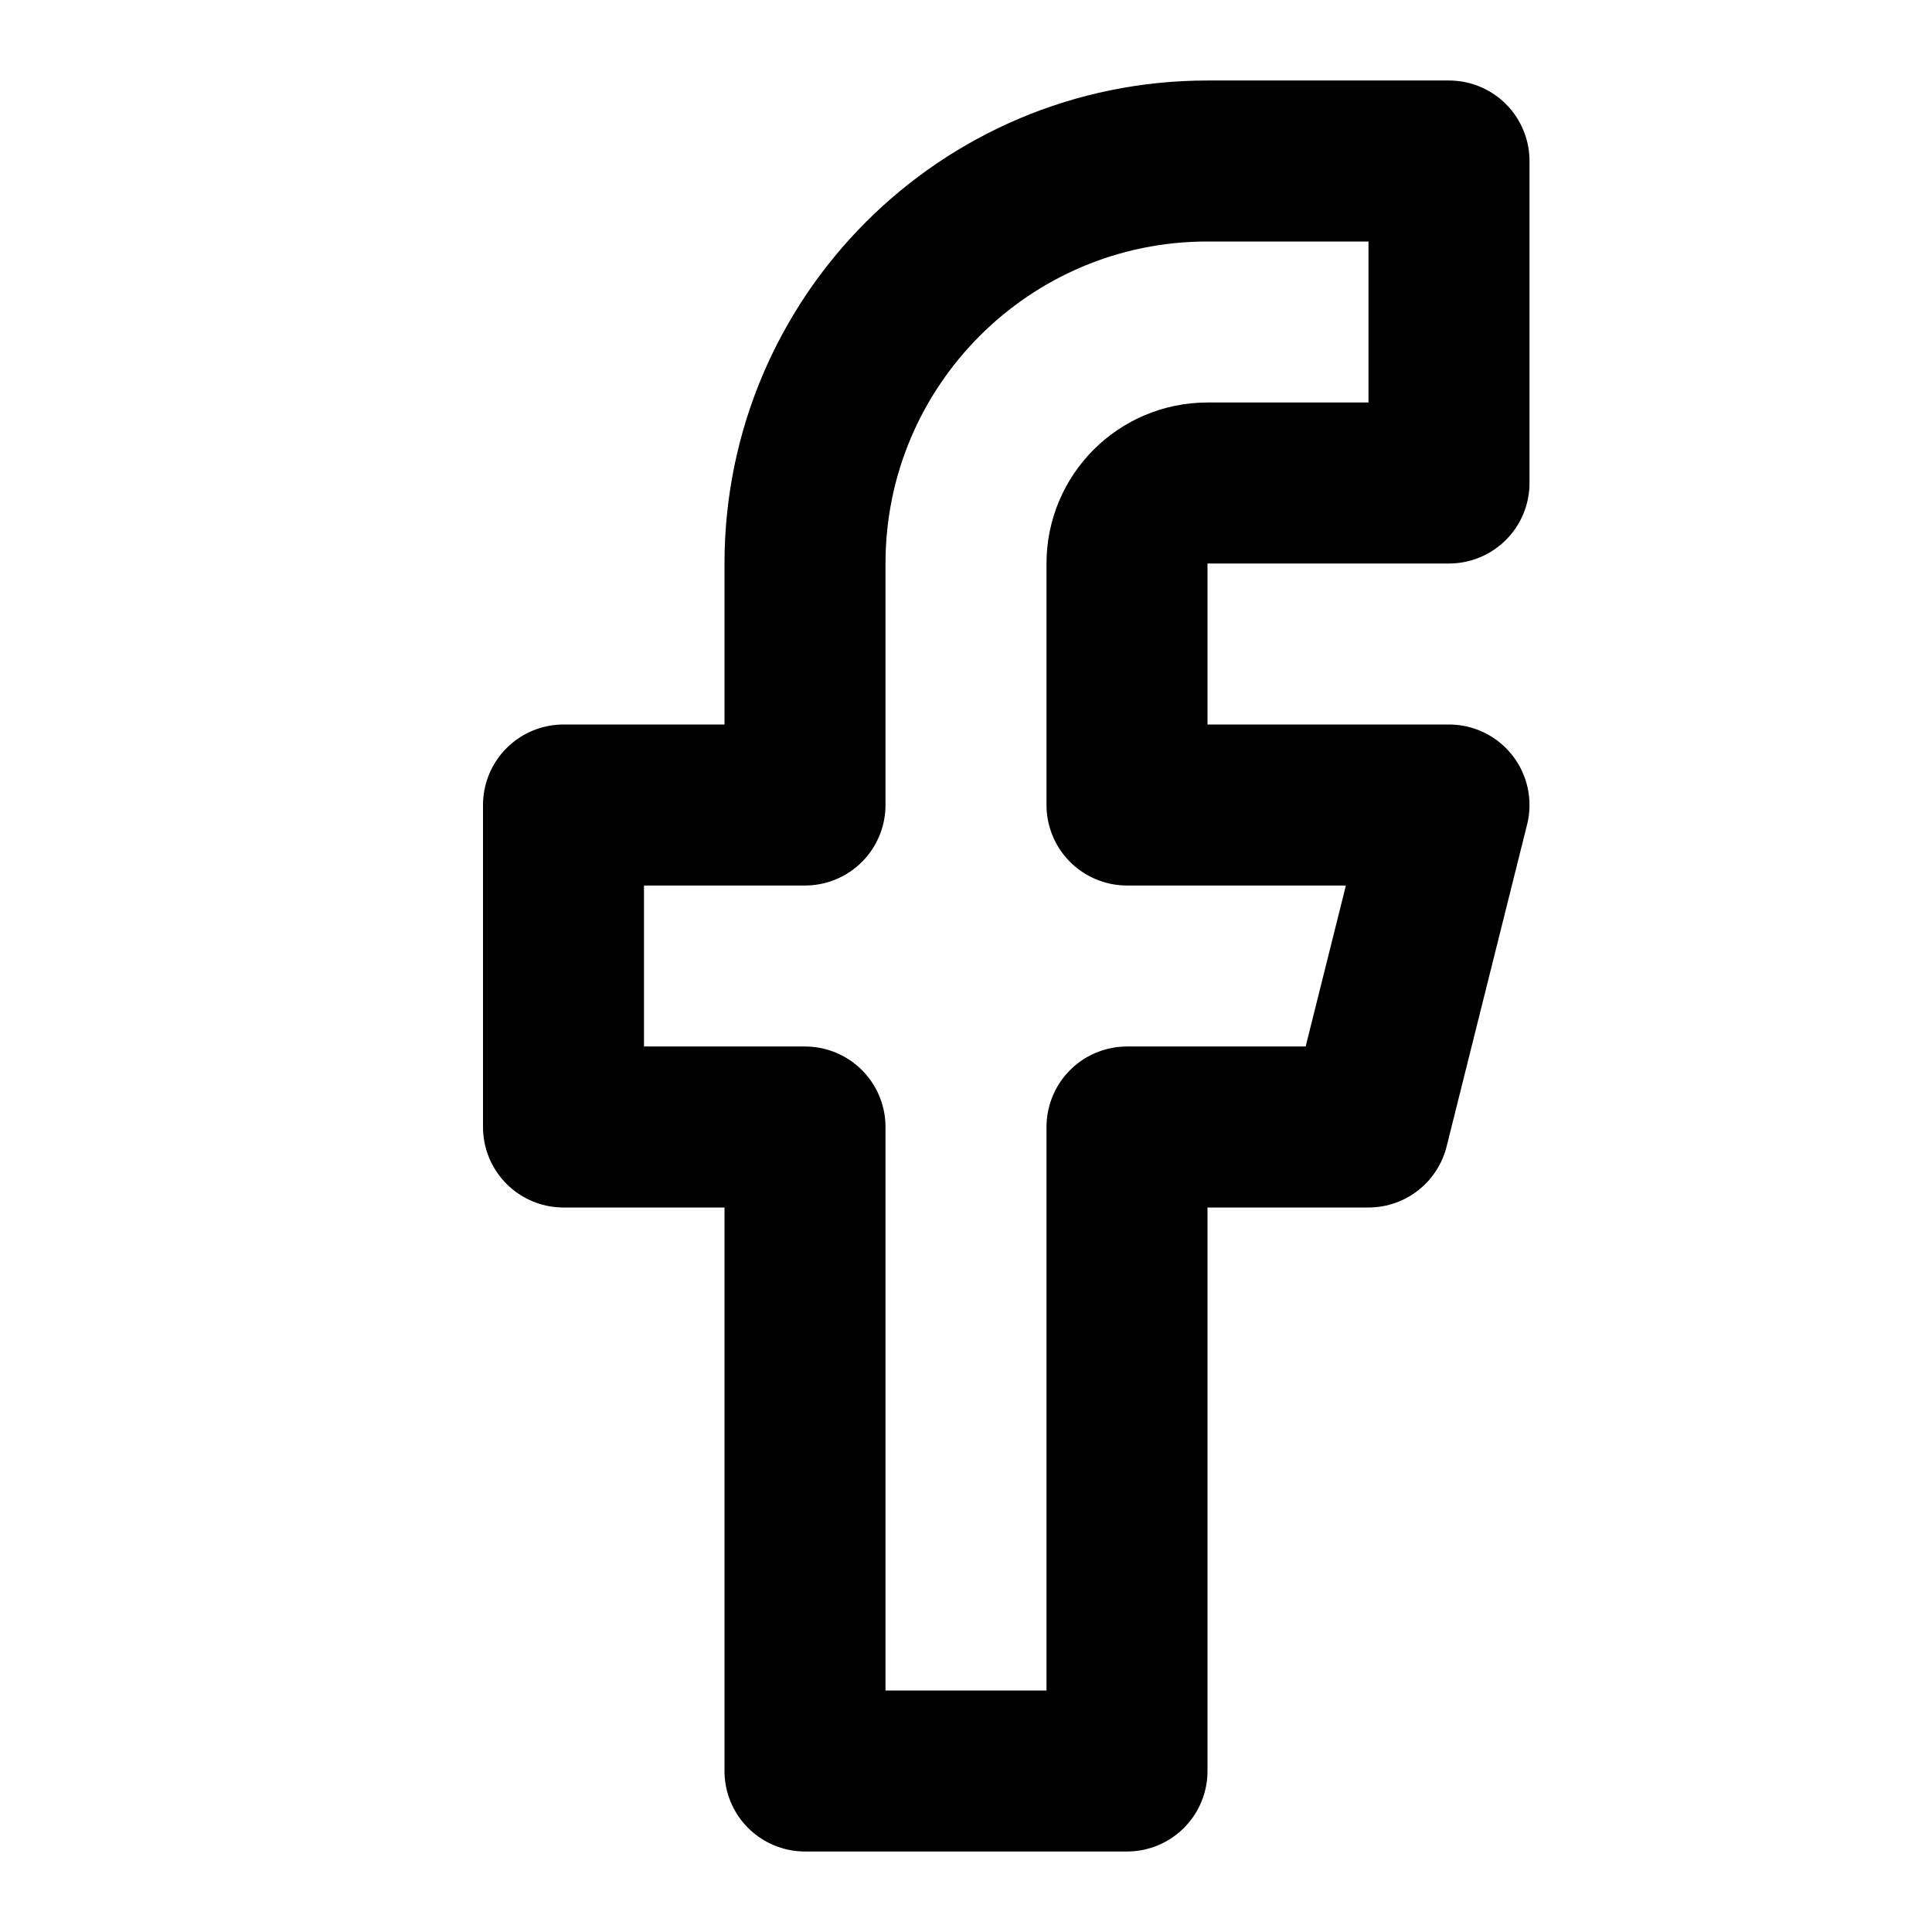
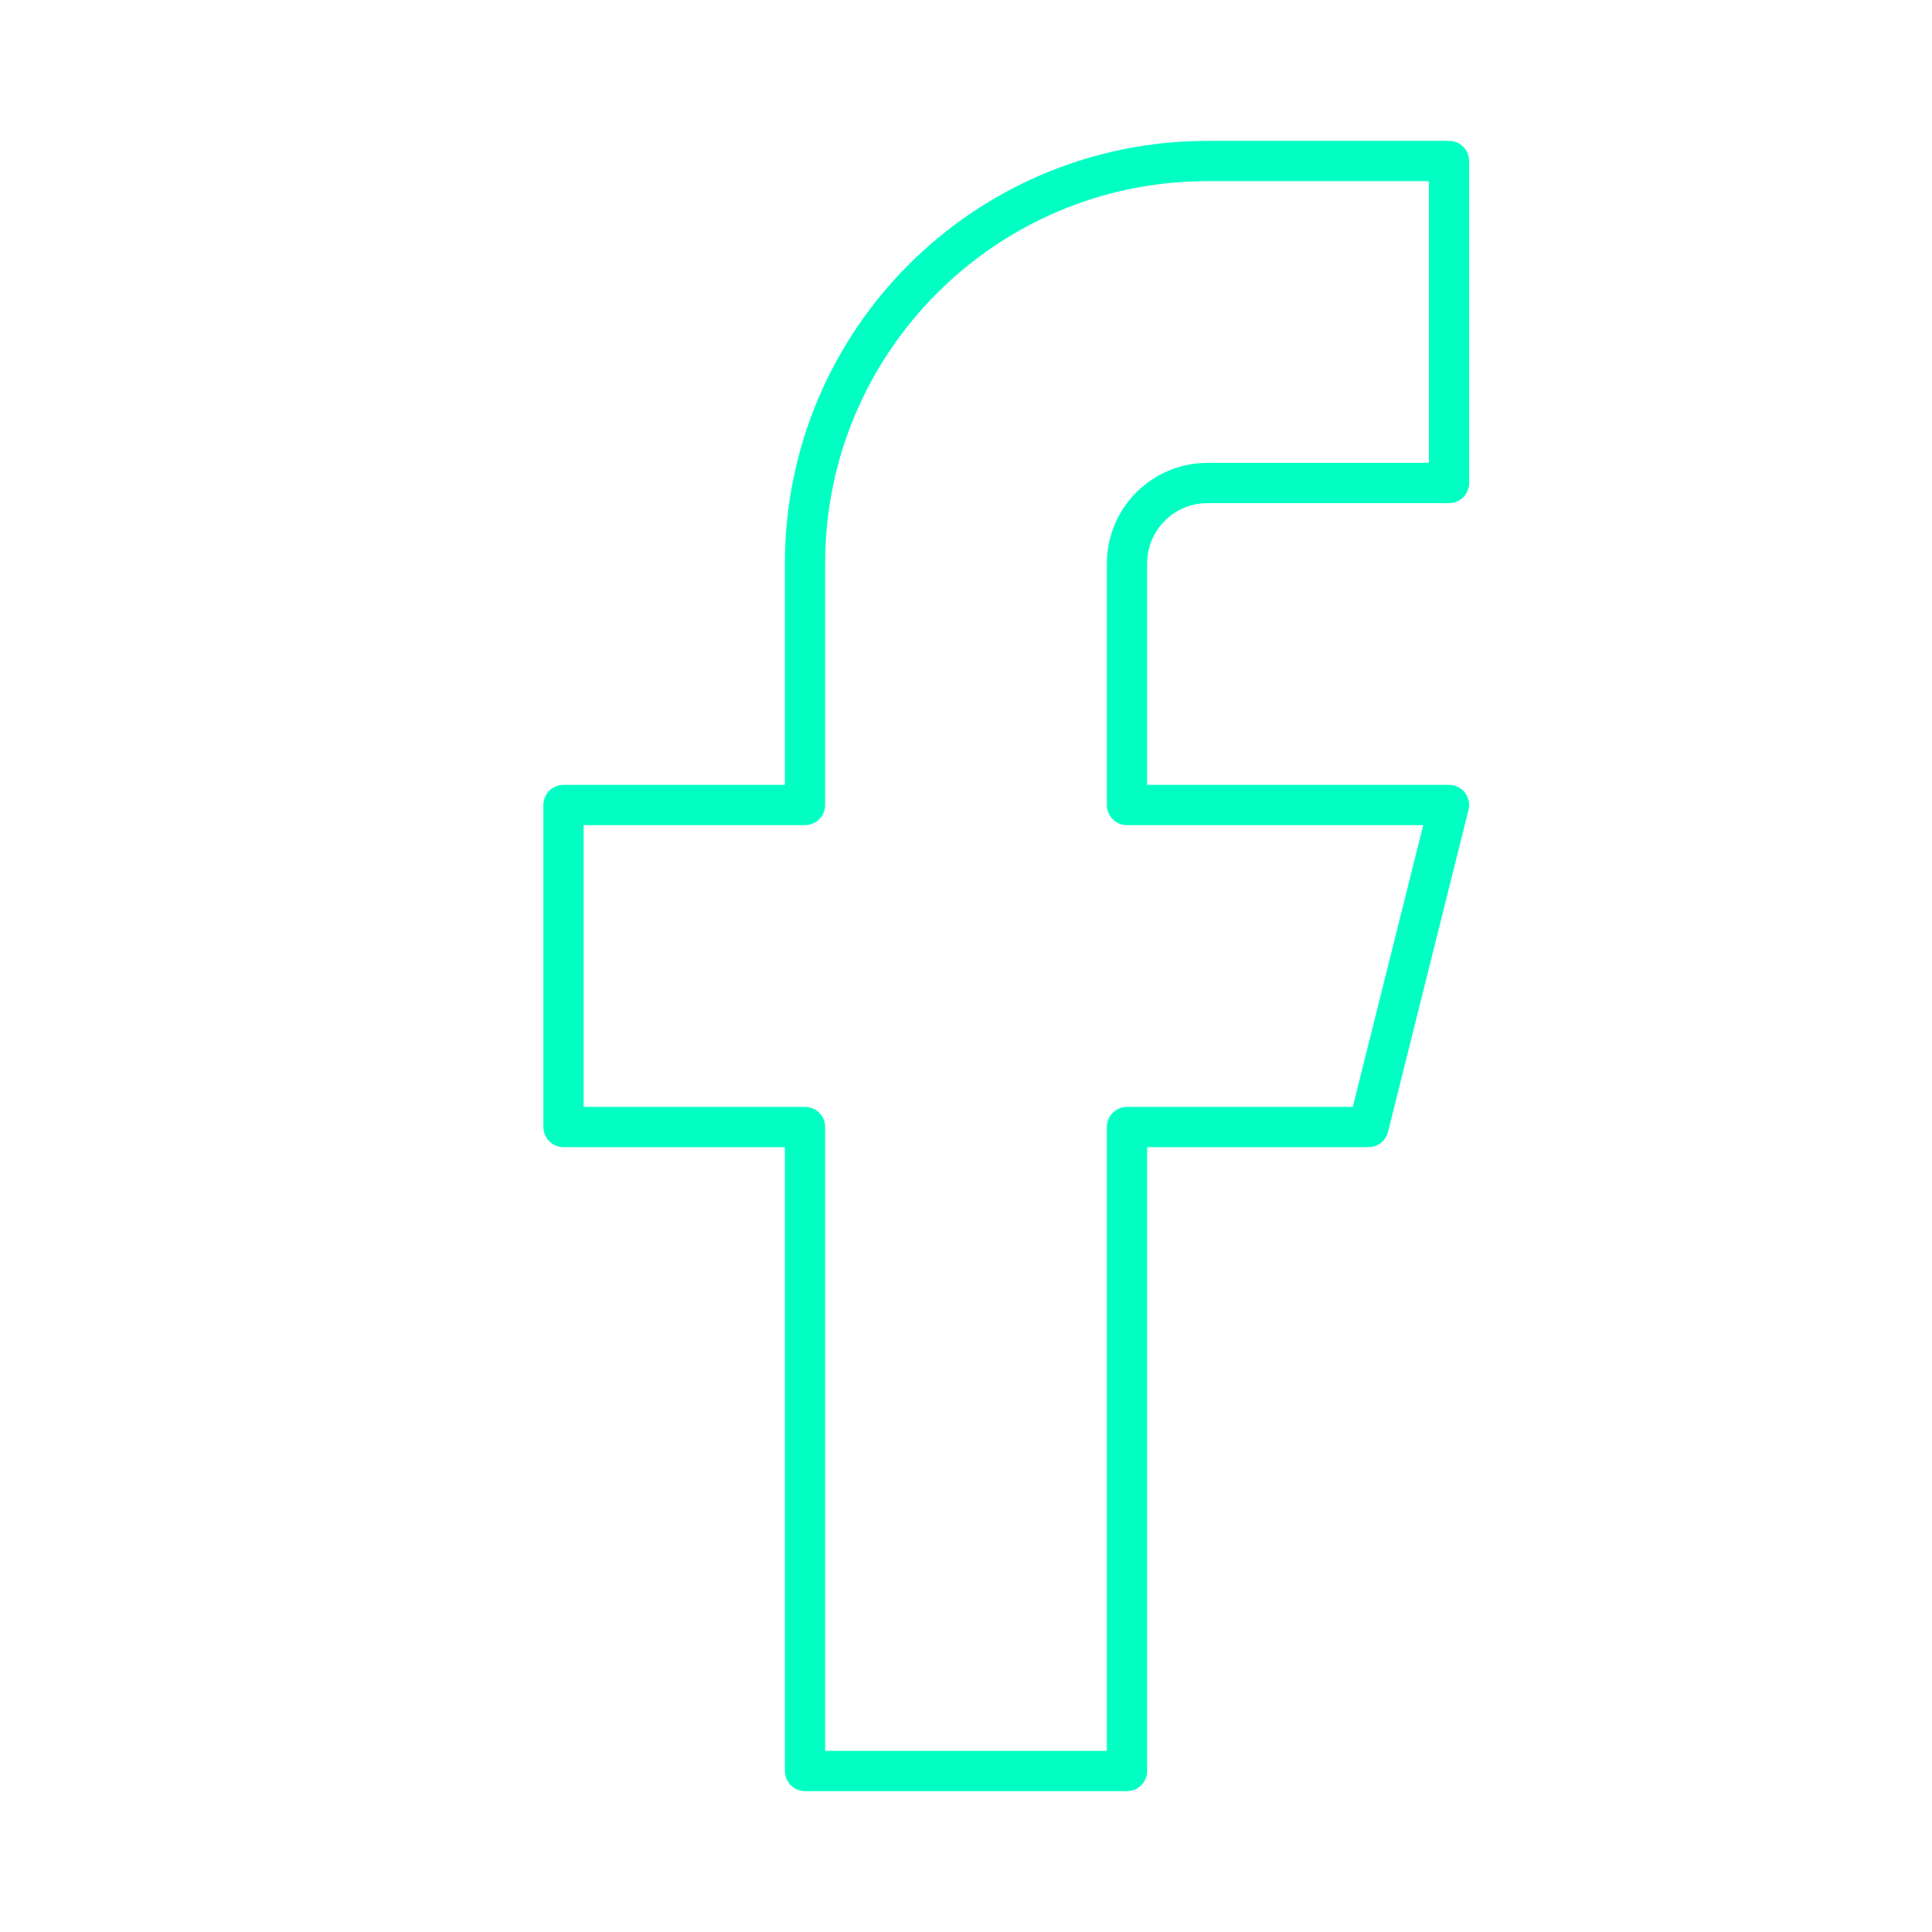
- <svg xmlns="http://www.w3.org/2000/svg" width="24" height="24" viewBox="0 0 24 24" fill="none" stroke="currentColor" stroke-width="2" stroke-linecap="round" stroke-linejoin="round" class="feather feather-facebook">
+ <svg xmlns="http://www.w3.org/2000/svg" width="48" height="48" viewBox="0 0 24 24" fill="none" stroke="#01FFC3" stroke-width="0.5" stroke-linecap="round" stroke-linejoin="round" class="feather feather-facebook">
  <path d="M18 2h-3a5 5 0 0 0-5 5v3H7v4h3v8h4v-8h3l1-4h-4V7a1 1 0 0 1 1-1h3z" />
</svg>
